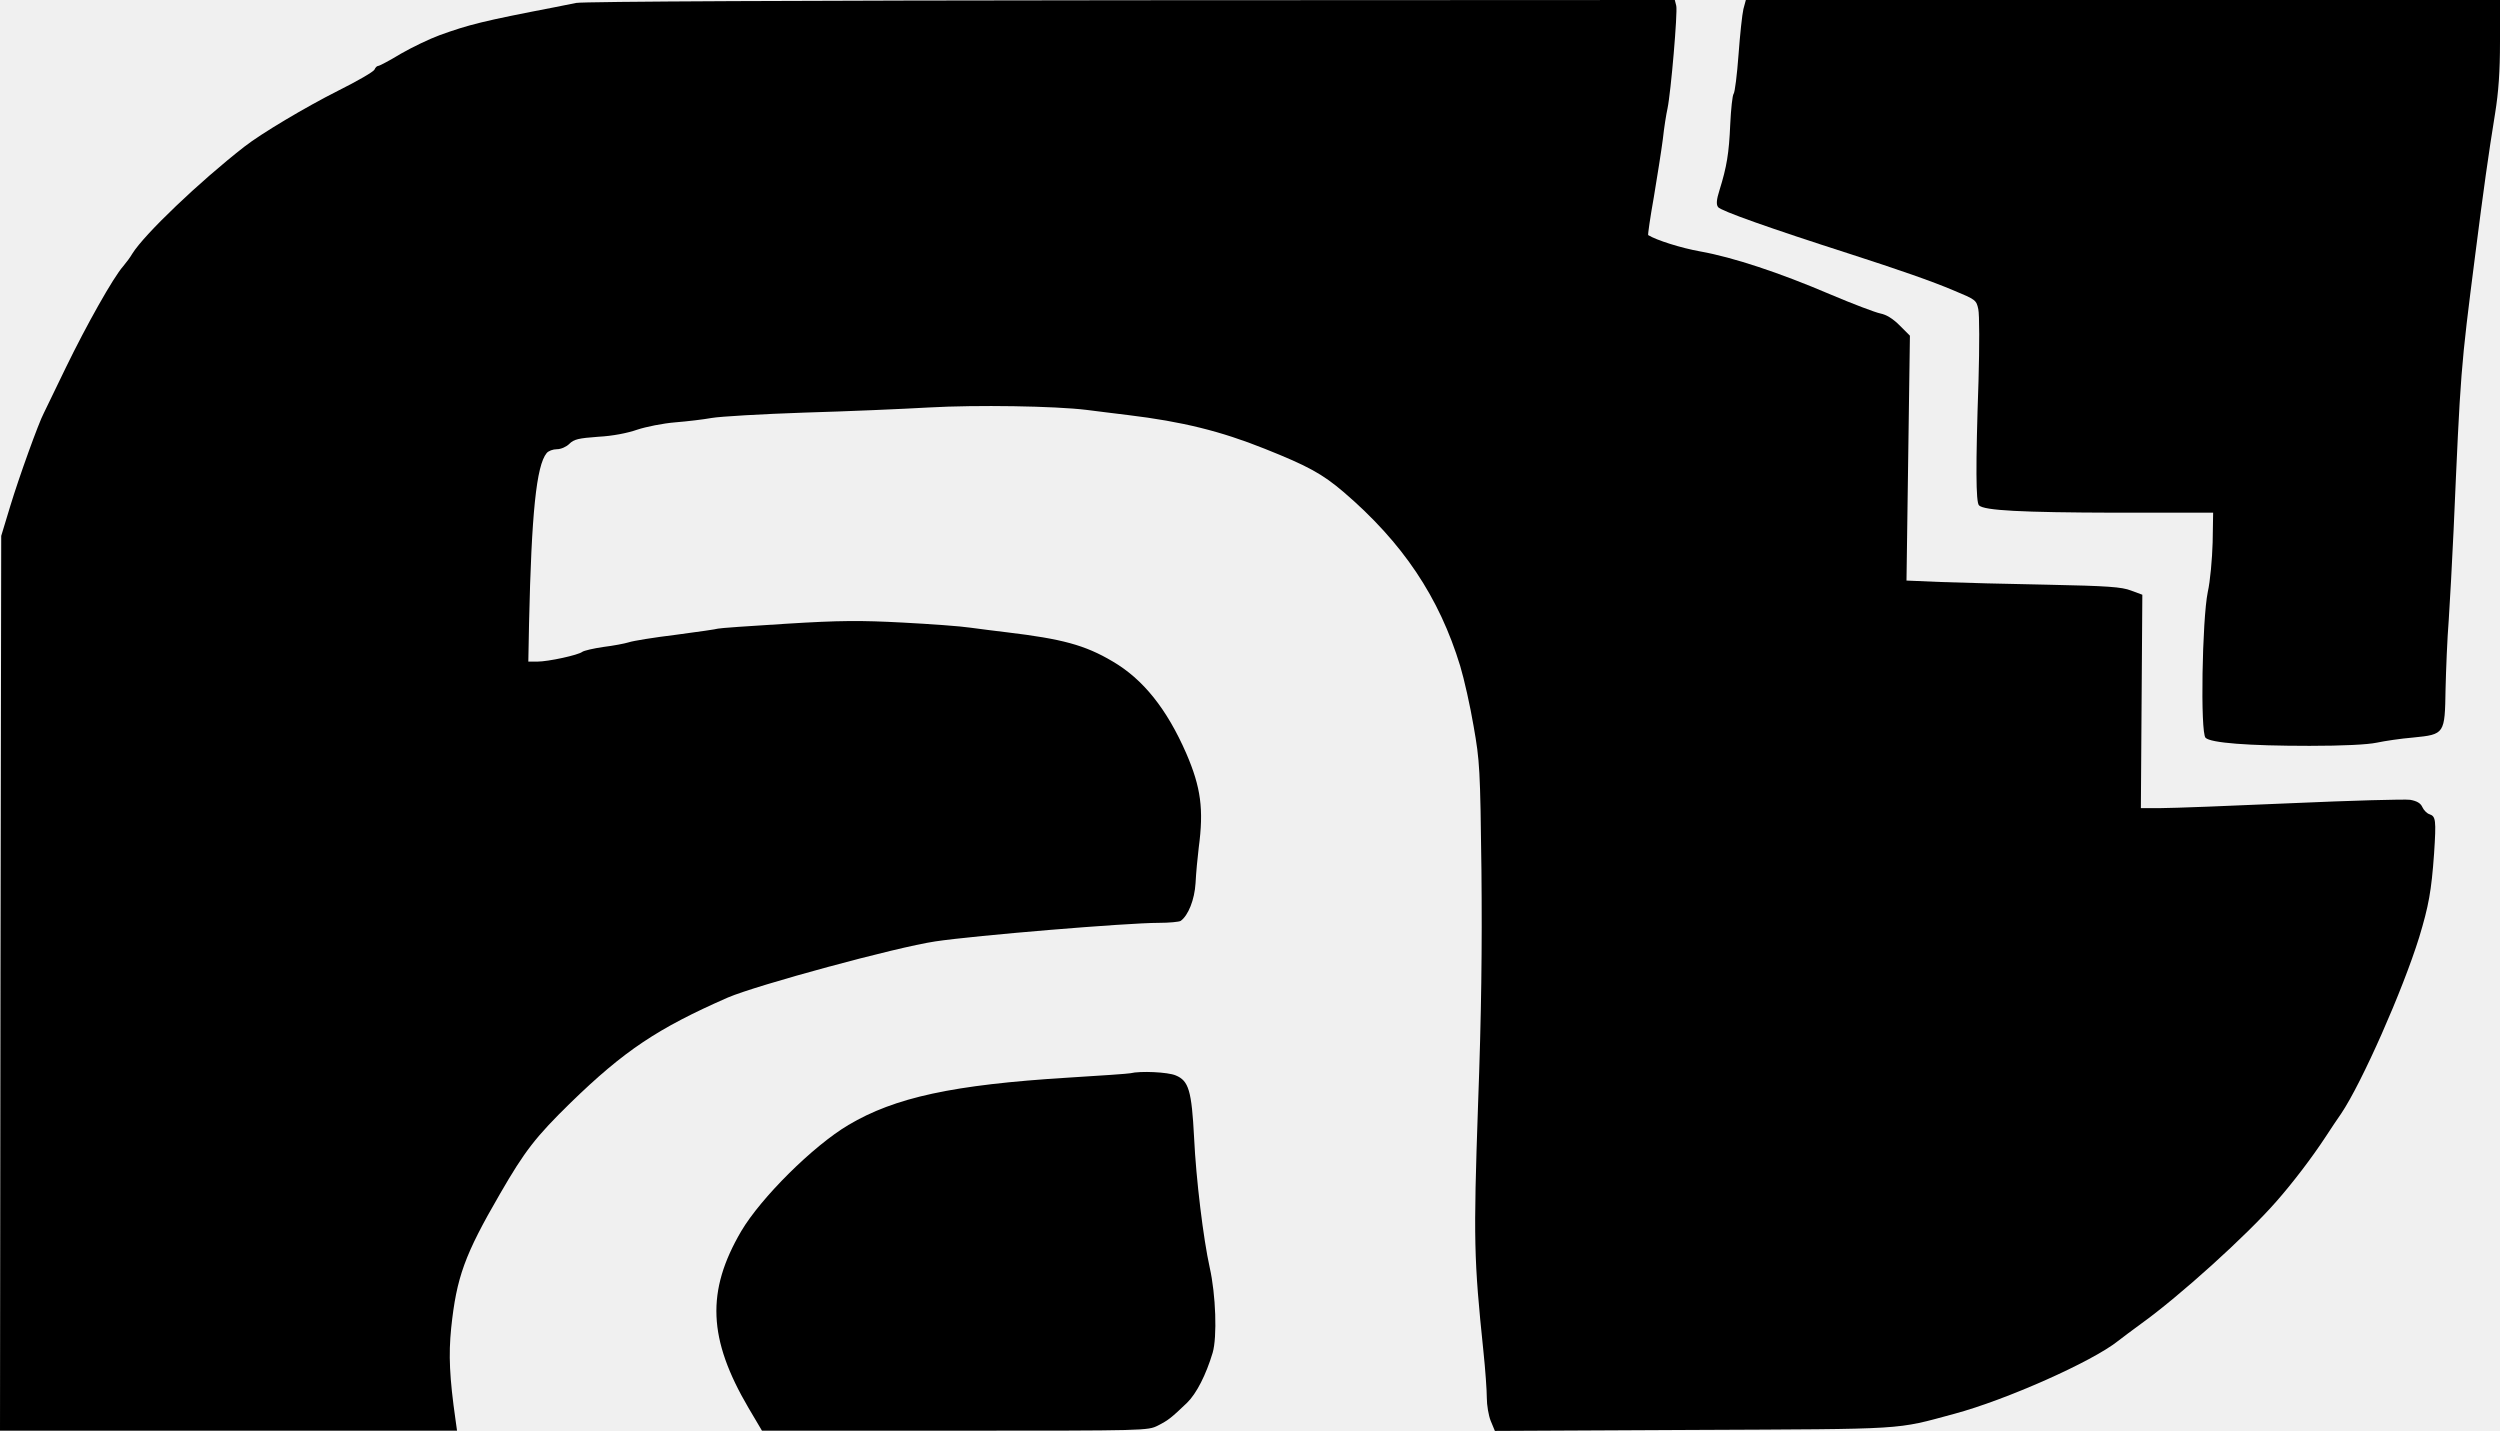
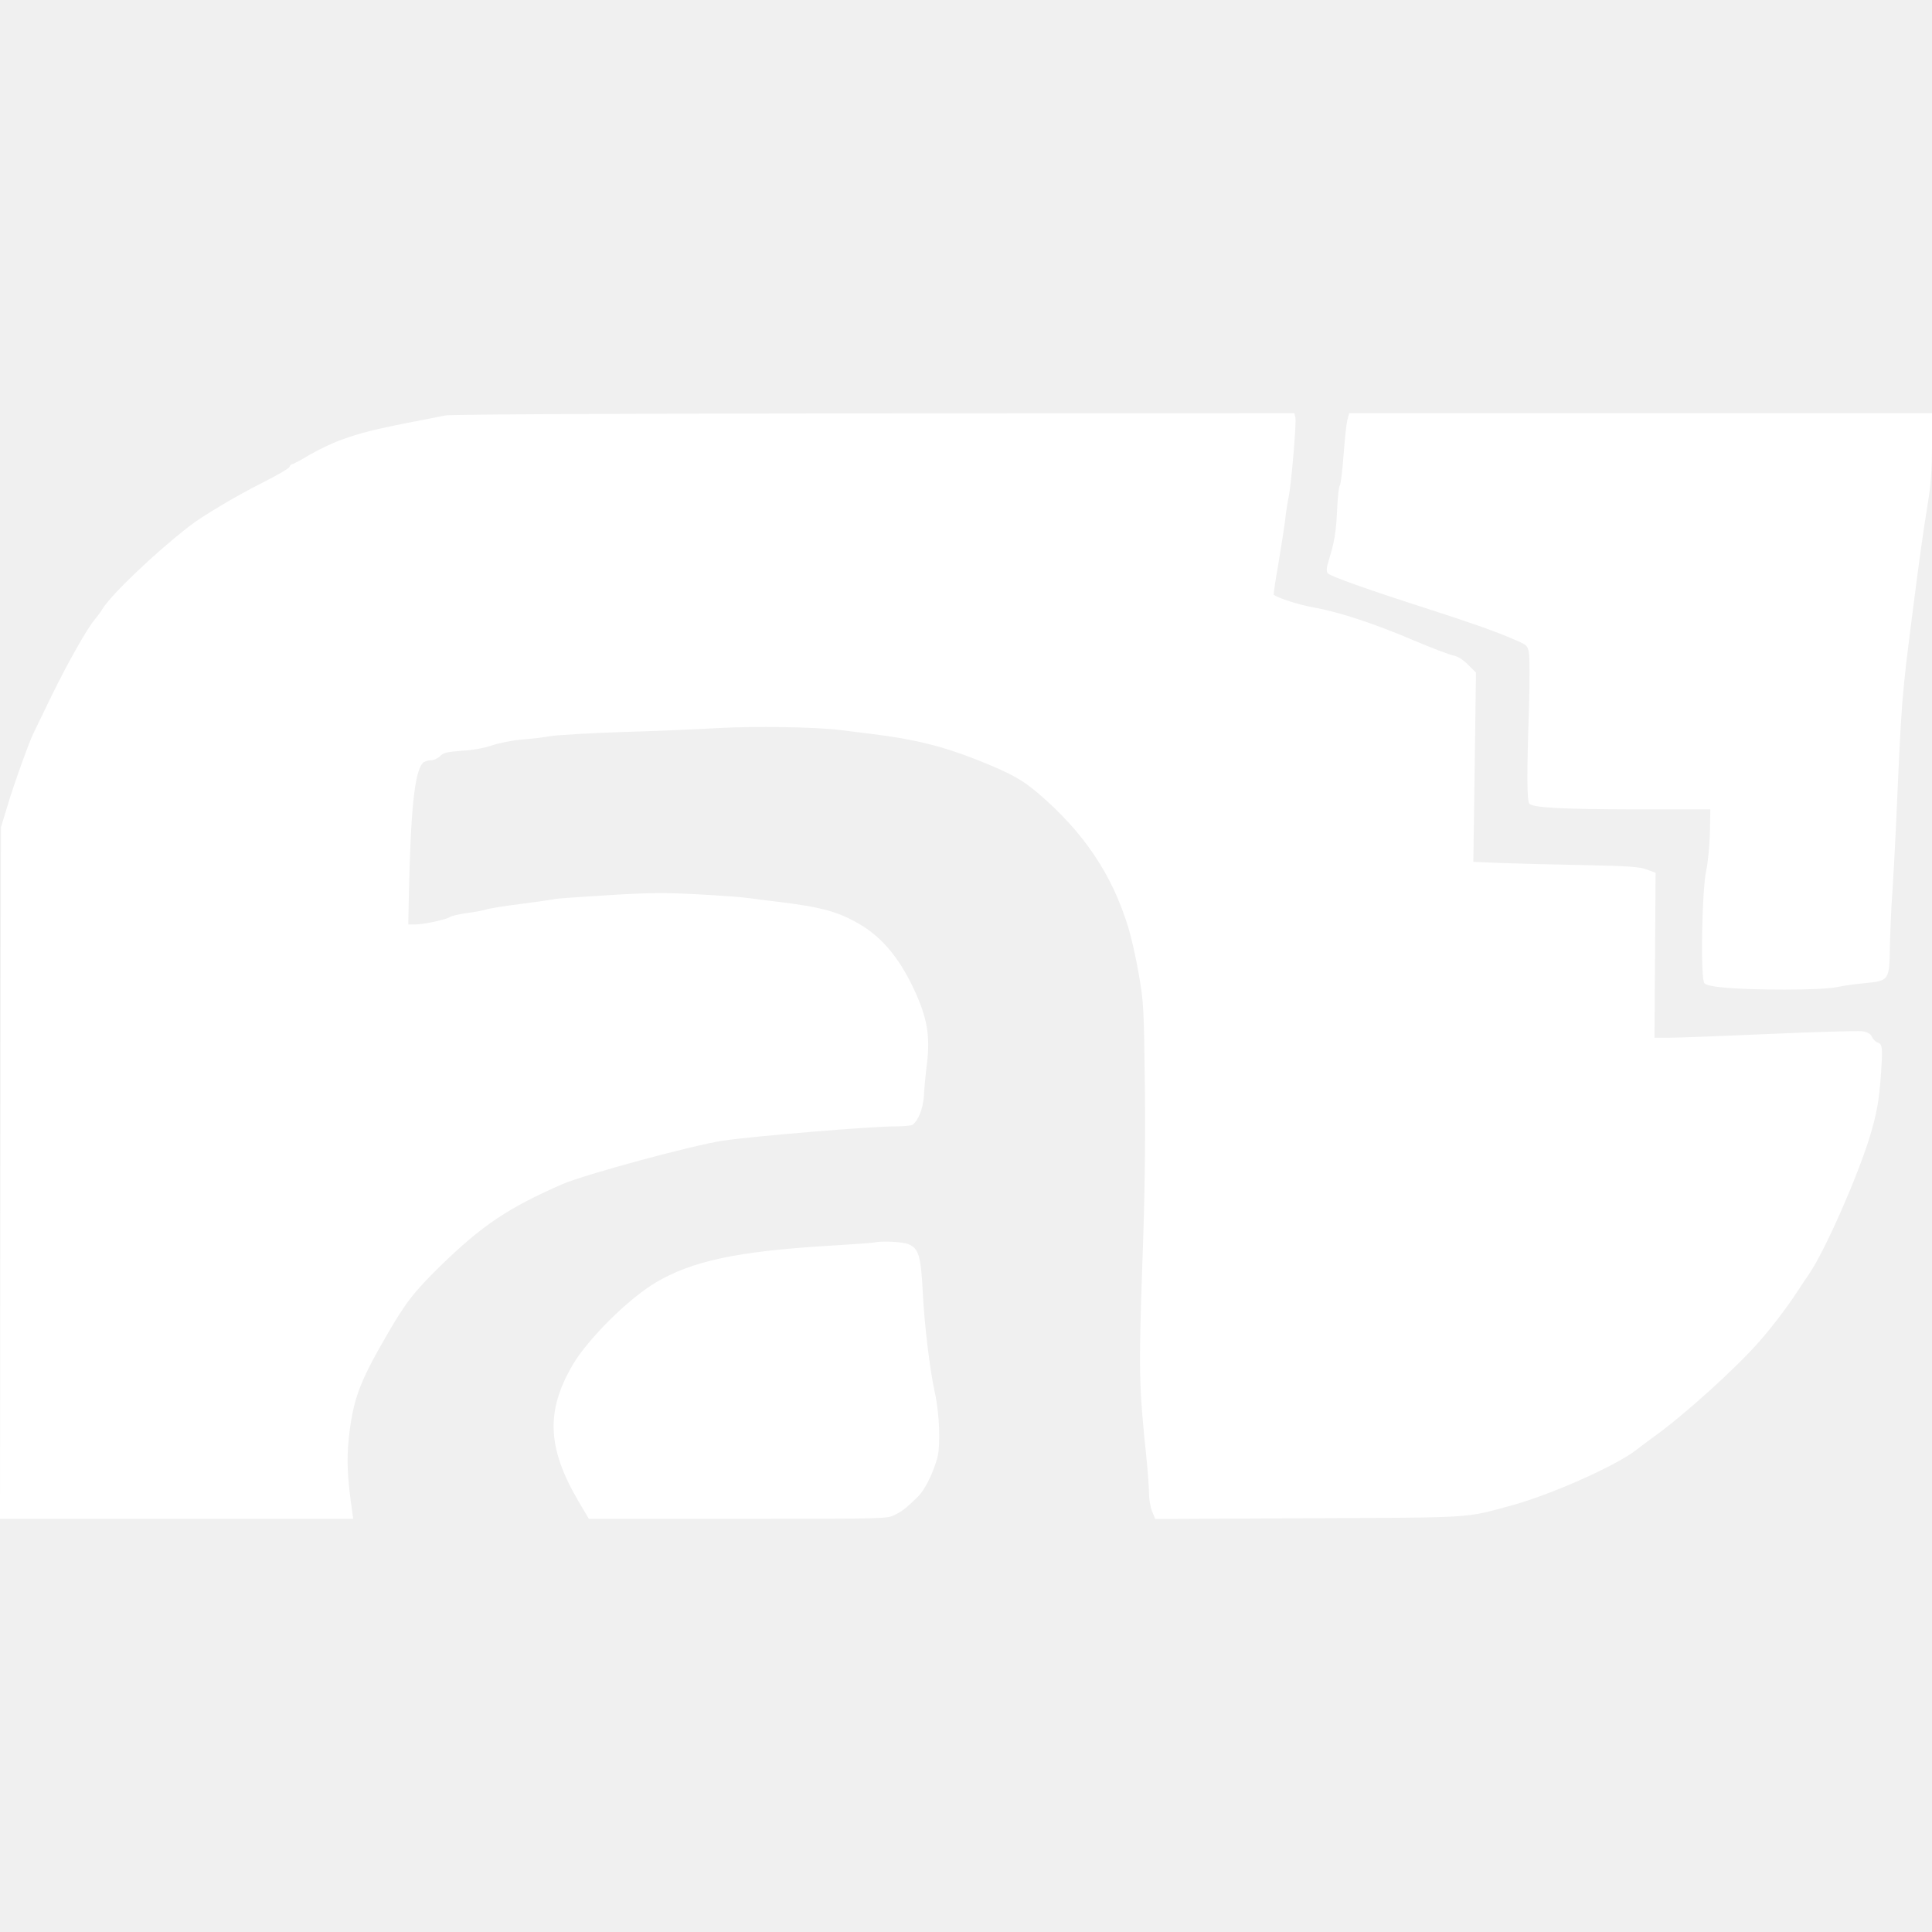
- <svg xmlns="http://www.w3.org/2000/svg" version="1.0" width="512pt" height="293pt" viewBox="0 0 512 293" preserveAspectRatio="xMidYMid meet">
-   <g transform="translate(0,293) scale(0.05,-0.05)" fill="#000" stroke="none">
+ <svg xmlns="http://www.w3.org/2000/svg" version="1.0" width="512pt" height="512pt" viewBox="0 0 512 512" preserveAspectRatio="xMidYMid meet">
+   <g transform="translate(0,402.5) scale(0.05,-0.05)" fill="#fff" stroke="none">
    <path d="M2360 5848 c-25 -5 -65 -13 -90 -18 -291 -56 -350 -71 -469 -114 -41 -15 -112 -49 -159 -76 -46 -28 -88 -50 -93 -50 -5 0 -12 -7 -15 -15 -4 -9 -70 -47 -148 -86 -135 -68 -316 -176 -384 -229 -185 -144 -411 -360 -460 -439 -8 -14 -25 -37 -37 -51 -41 -46 -152 -244 -235 -415 -45 -93 -86 -178 -91 -188 -20 -37 -101 -261 -137 -380 l-37 -122 -3 -1832 -2 -1833 936 0 936 0 -6 43 c-25 175 -29 267 -18 377 22 209 55 300 200 550 101 175 146 233 288 372 221 215 358 306 645 432 119 51 689 206 850 230 159 24 784 76 915 76 43 0 84 4 90 8 31 22 57 87 61 155 2 40 8 105 13 145 21 157 9 247 -51 386 -80 183 -177 304 -302 377 -113 67 -207 92 -432 119 -44 5 -112 14 -150 19 -39 6 -164 15 -278 21 -171 9 -255 9 -479 -5 -149 -9 -274 -18 -278 -20 -4 -2 -80 -13 -171 -25 -90 -11 -177 -25 -194 -31 -16 -5 -63 -14 -104 -19 -41 -6 -79 -15 -86 -20 -16 -13 -139 -40 -185 -40 l-36 0 3 158 c10 449 30 645 72 696 7 9 26 16 42 16 17 0 39 10 51 22 19 19 38 23 118 29 59 3 120 15 160 29 36 12 106 26 155 30 50 4 117 12 150 18 33 6 204 16 380 22 176 5 406 15 510 21 195 11 515 6 646 -10 41 -5 117 -15 169 -21 223 -27 380 -66 560 -138 178 -71 236 -103 323 -177 243 -208 392 -431 478 -713 16 -53 41 -164 55 -247 25 -142 27 -173 32 -590 3 -319 0 -584 -14 -963 -19 -551 -17 -630 22 -1006 8 -76 14 -162 14 -192 0 -29 7 -72 16 -94 l17 -41 811 4 c890 4 826 0 1071 66 212 57 565 214 670 298 17 13 59 45 95 71 156 112 431 360 555 502 65 74 144 177 201 264 21 33 50 75 63 94 85 126 253 507 320 723 39 129 50 189 61 343 9 138 7 152 -19 161 -10 3 -23 16 -29 29 -7 16 -22 25 -50 30 -22 3 -242 -3 -489 -14 -246 -11 -485 -20 -531 -20 l-83 0 3 437 3 437 -46 17 c-38 15 -97 19 -340 24 -162 3 -358 8 -437 11 l-143 6 7 502 7 501 -42 42 c-28 28 -54 44 -79 49 -20 4 -113 39 -207 79 -206 88 -396 151 -530 175 -79 14 -180 46 -214 67 -2 1 8 71 23 155 14 84 31 191 37 238 5 47 14 103 19 125 14 66 42 395 36 421 l-6 24 -2228 -1 c-1339 -1 -2245 -5 -2272 -11z" />
    <path d="M7141 5823 c-5 -21 -14 -105 -20 -187 -6 -82 -15 -154 -20 -160 -5 -6 -11 -63 -14 -126 -5 -117 -14 -173 -44 -269 -12 -38 -14 -58 -6 -69 9 -15 216 -88 543 -193 192 -62 334 -111 423 -149 89 -37 92 -39 100 -76 5 -22 5 -153 1 -294 -12 -351 -11 -497 2 -510 21 -21 171 -29 559 -30 l400 0 -2 -122 c-2 -68 -10 -159 -20 -203 -23 -113 -31 -576 -9 -597 21 -21 174 -33 426 -33 136 0 237 5 275 13 33 7 100 17 149 21 130 13 130 14 133 199 2 81 7 208 13 282 5 74 14 241 20 370 29 658 28 653 89 1130 34 267 53 403 81 576 14 87 20 171 20 293 l0 171 -1545 0 -1544 0 -10 -37z" />
    <path d="M4630 1464 c-8 -2 -123 -10 -255 -18 -471 -29 -710 -81 -900 -194 -145 -86 -358 -298 -439 -435 -144 -246 -136 -441 30 -724 l55 -93 790 0 c787 0 790 0 832 21 43 22 54 31 119 93 39 38 78 115 105 205 19 65 13 238 -12 349 -26 117 -56 362 -64 532 -10 193 -22 233 -75 255 -32 14 -146 19 -186 9z" />
  </g>
</svg>
